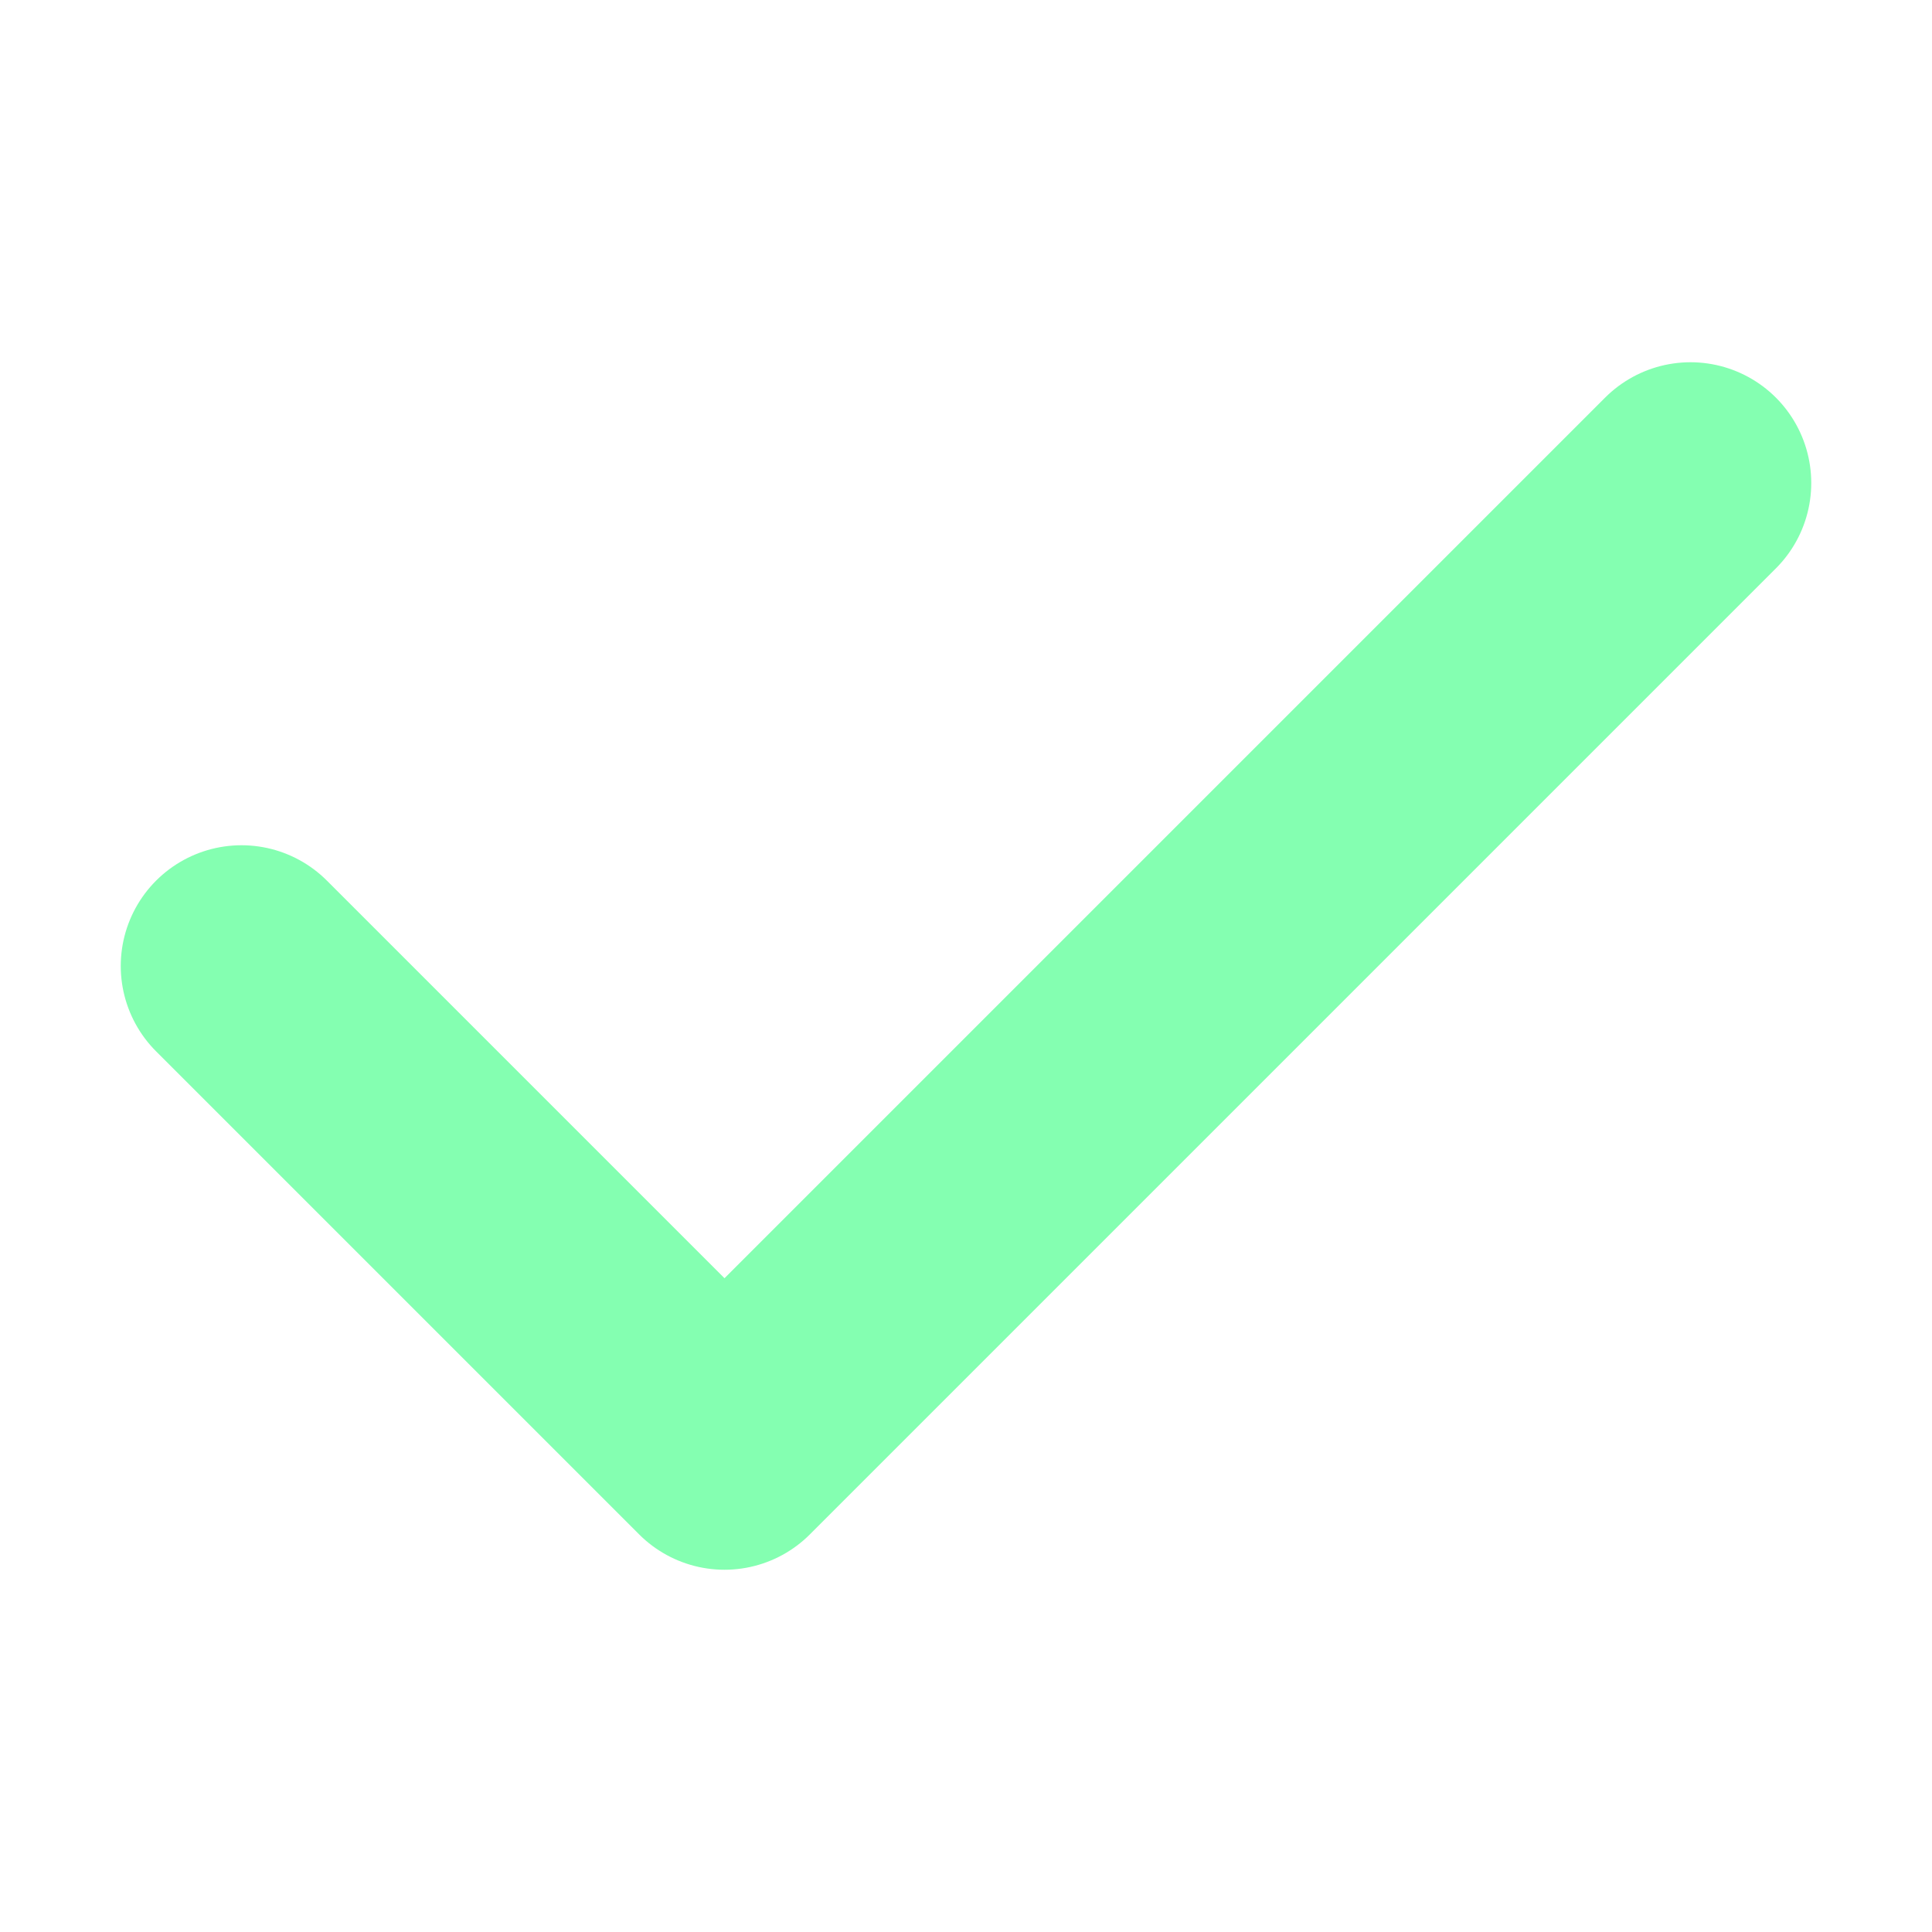
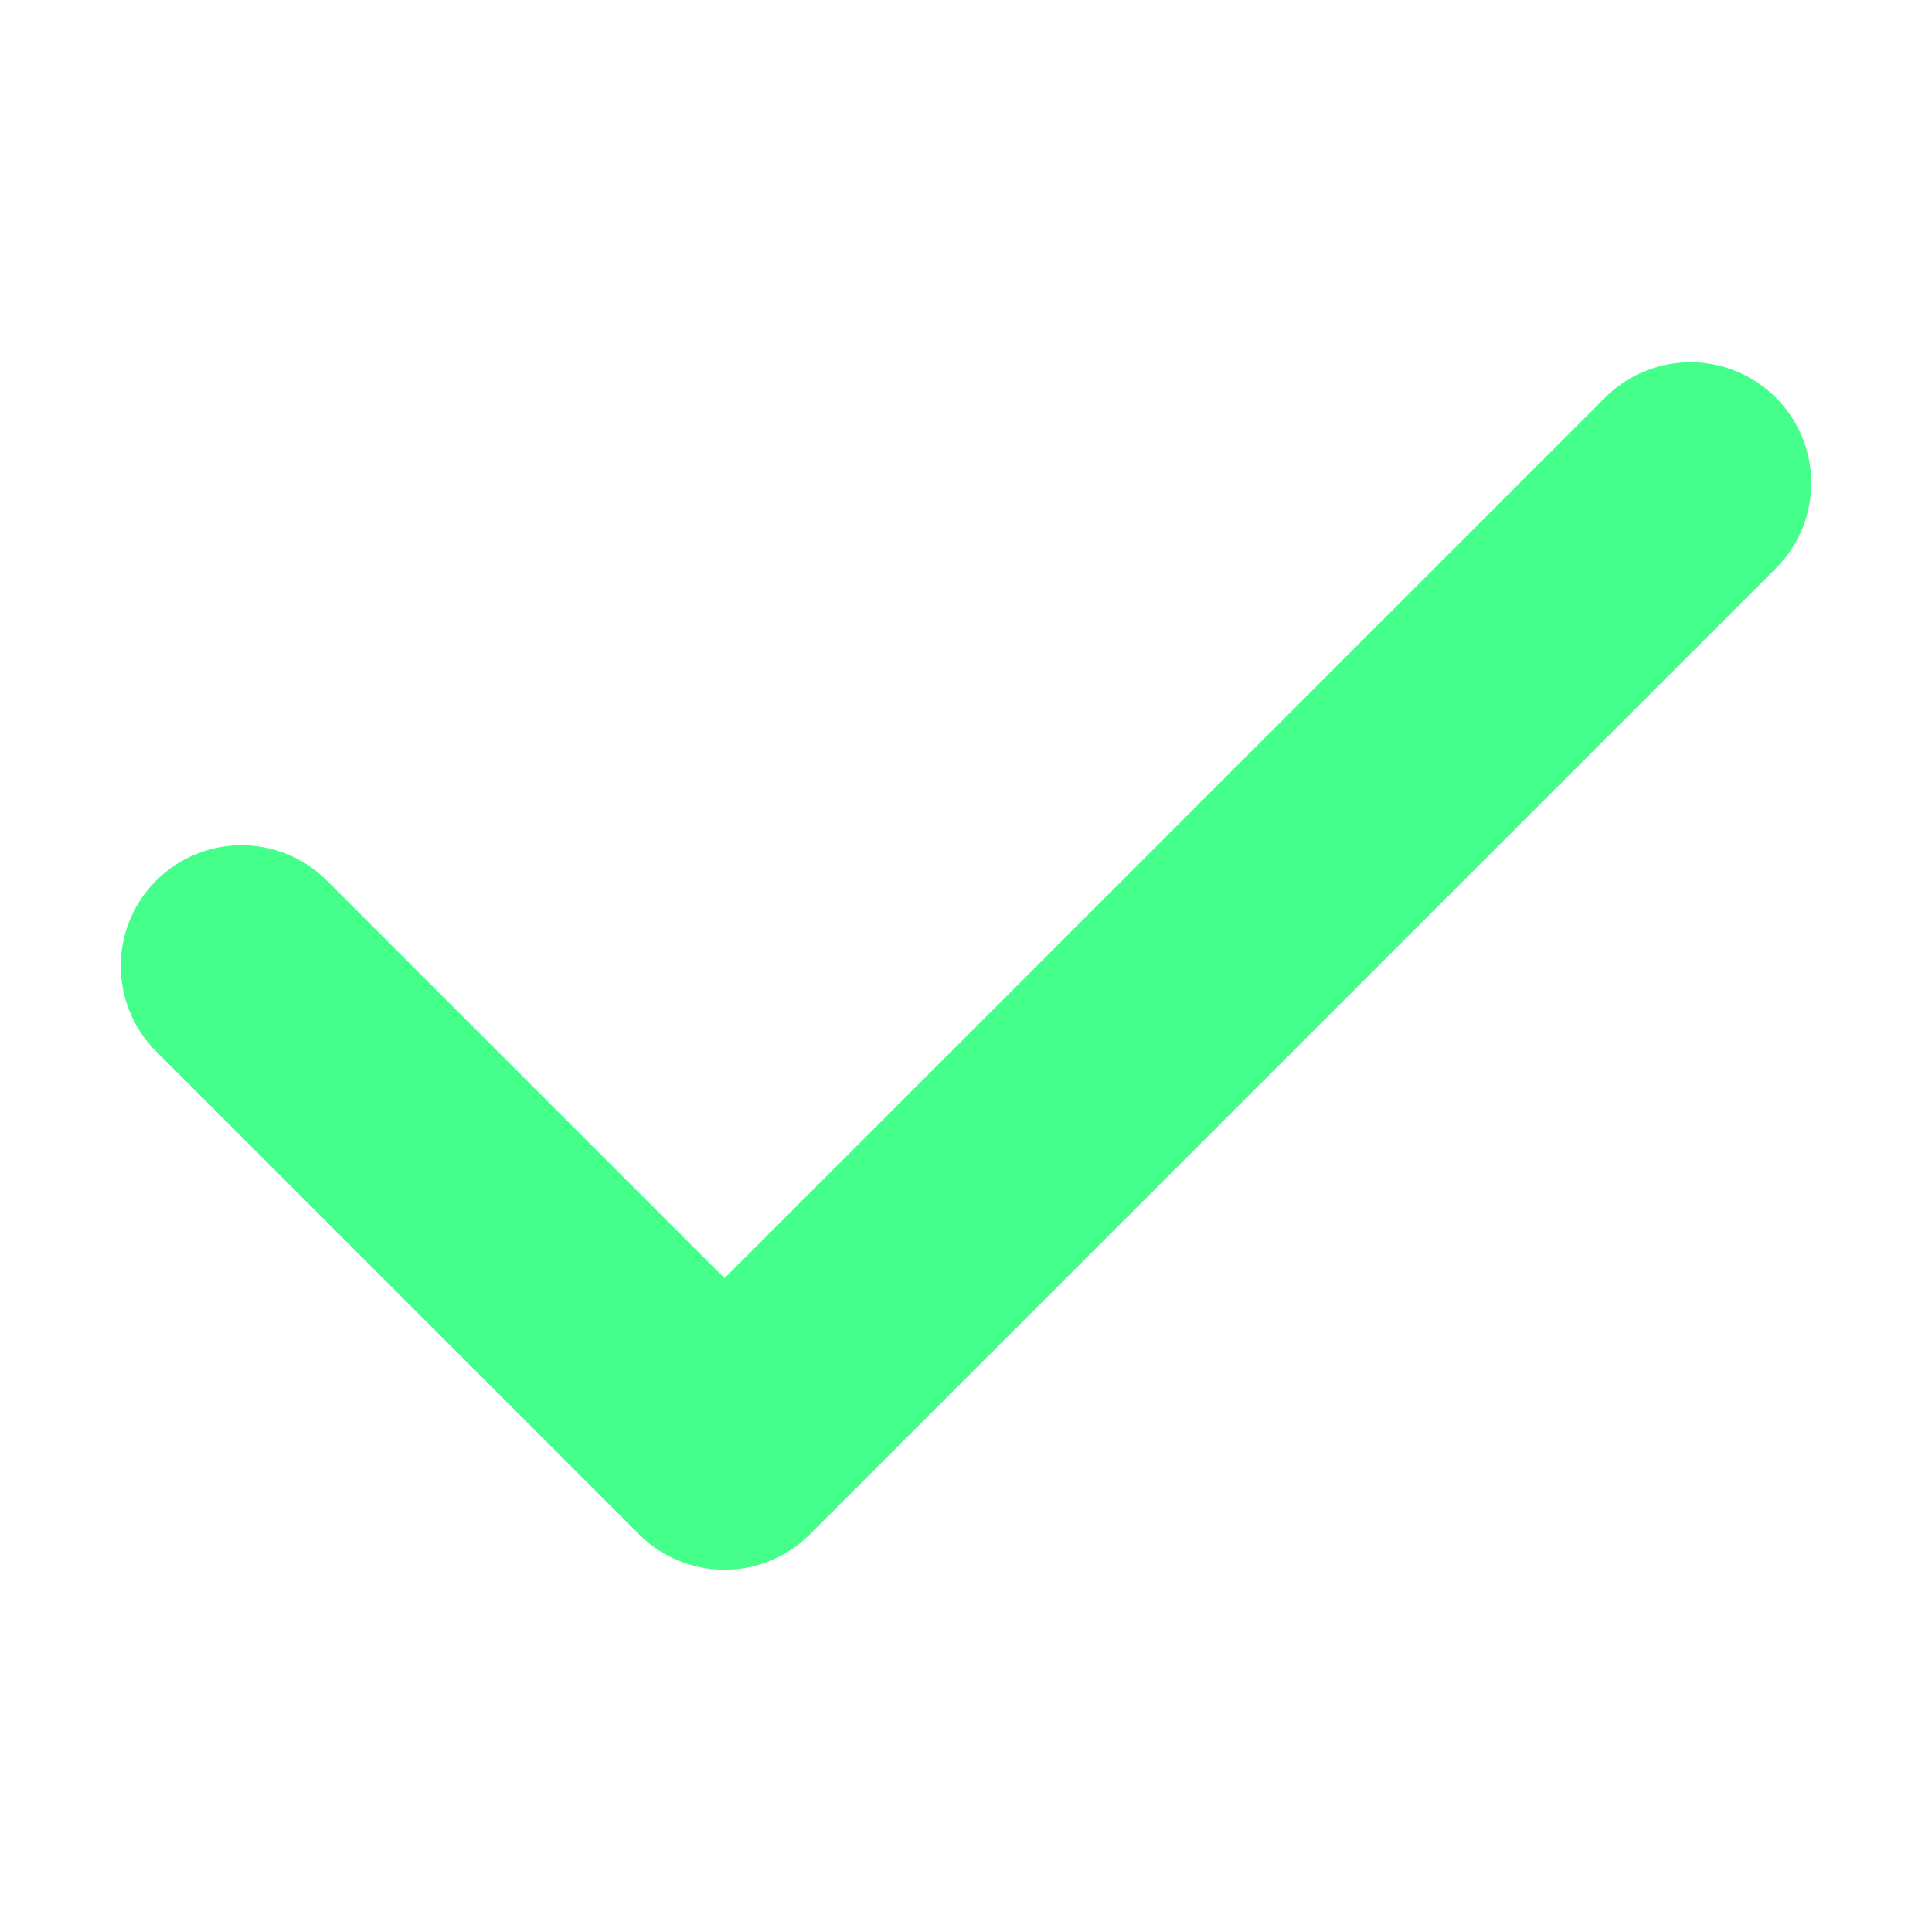
<svg xmlns="http://www.w3.org/2000/svg" width="16" height="16" viewBox="0 0 16 16" id="svg2" version="1.1">
  <defs id="defs4" />
  <g id="layer1" transform="translate(0,-1036.362)">
-     <path style="fill:none;fill-rule:evenodd;stroke:#84ffb1;stroke-width:2;stroke-linecap:round;stroke-linejoin:round;stroke-miterlimit:4;stroke-dasharray:none;stroke-opacity:1;fill-opacity:1" d="m 2,1044.362 4,4 8,-8" id="path4138" />
+     <path style="fill:none;fill-rule:evenodd;stroke:#45ff8b;stroke-width:2;stroke-linecap:round;stroke-linejoin:round;stroke-miterlimit:4;stroke-dasharray:none;stroke-opacity:1;fill-opacity:1" d="m 2,1044.362 4,4 8,-8" id="path4138" />
+     <g id="layer1-5" transform="translate(5.96875,-11.6875)" />
  </g>
</svg>
